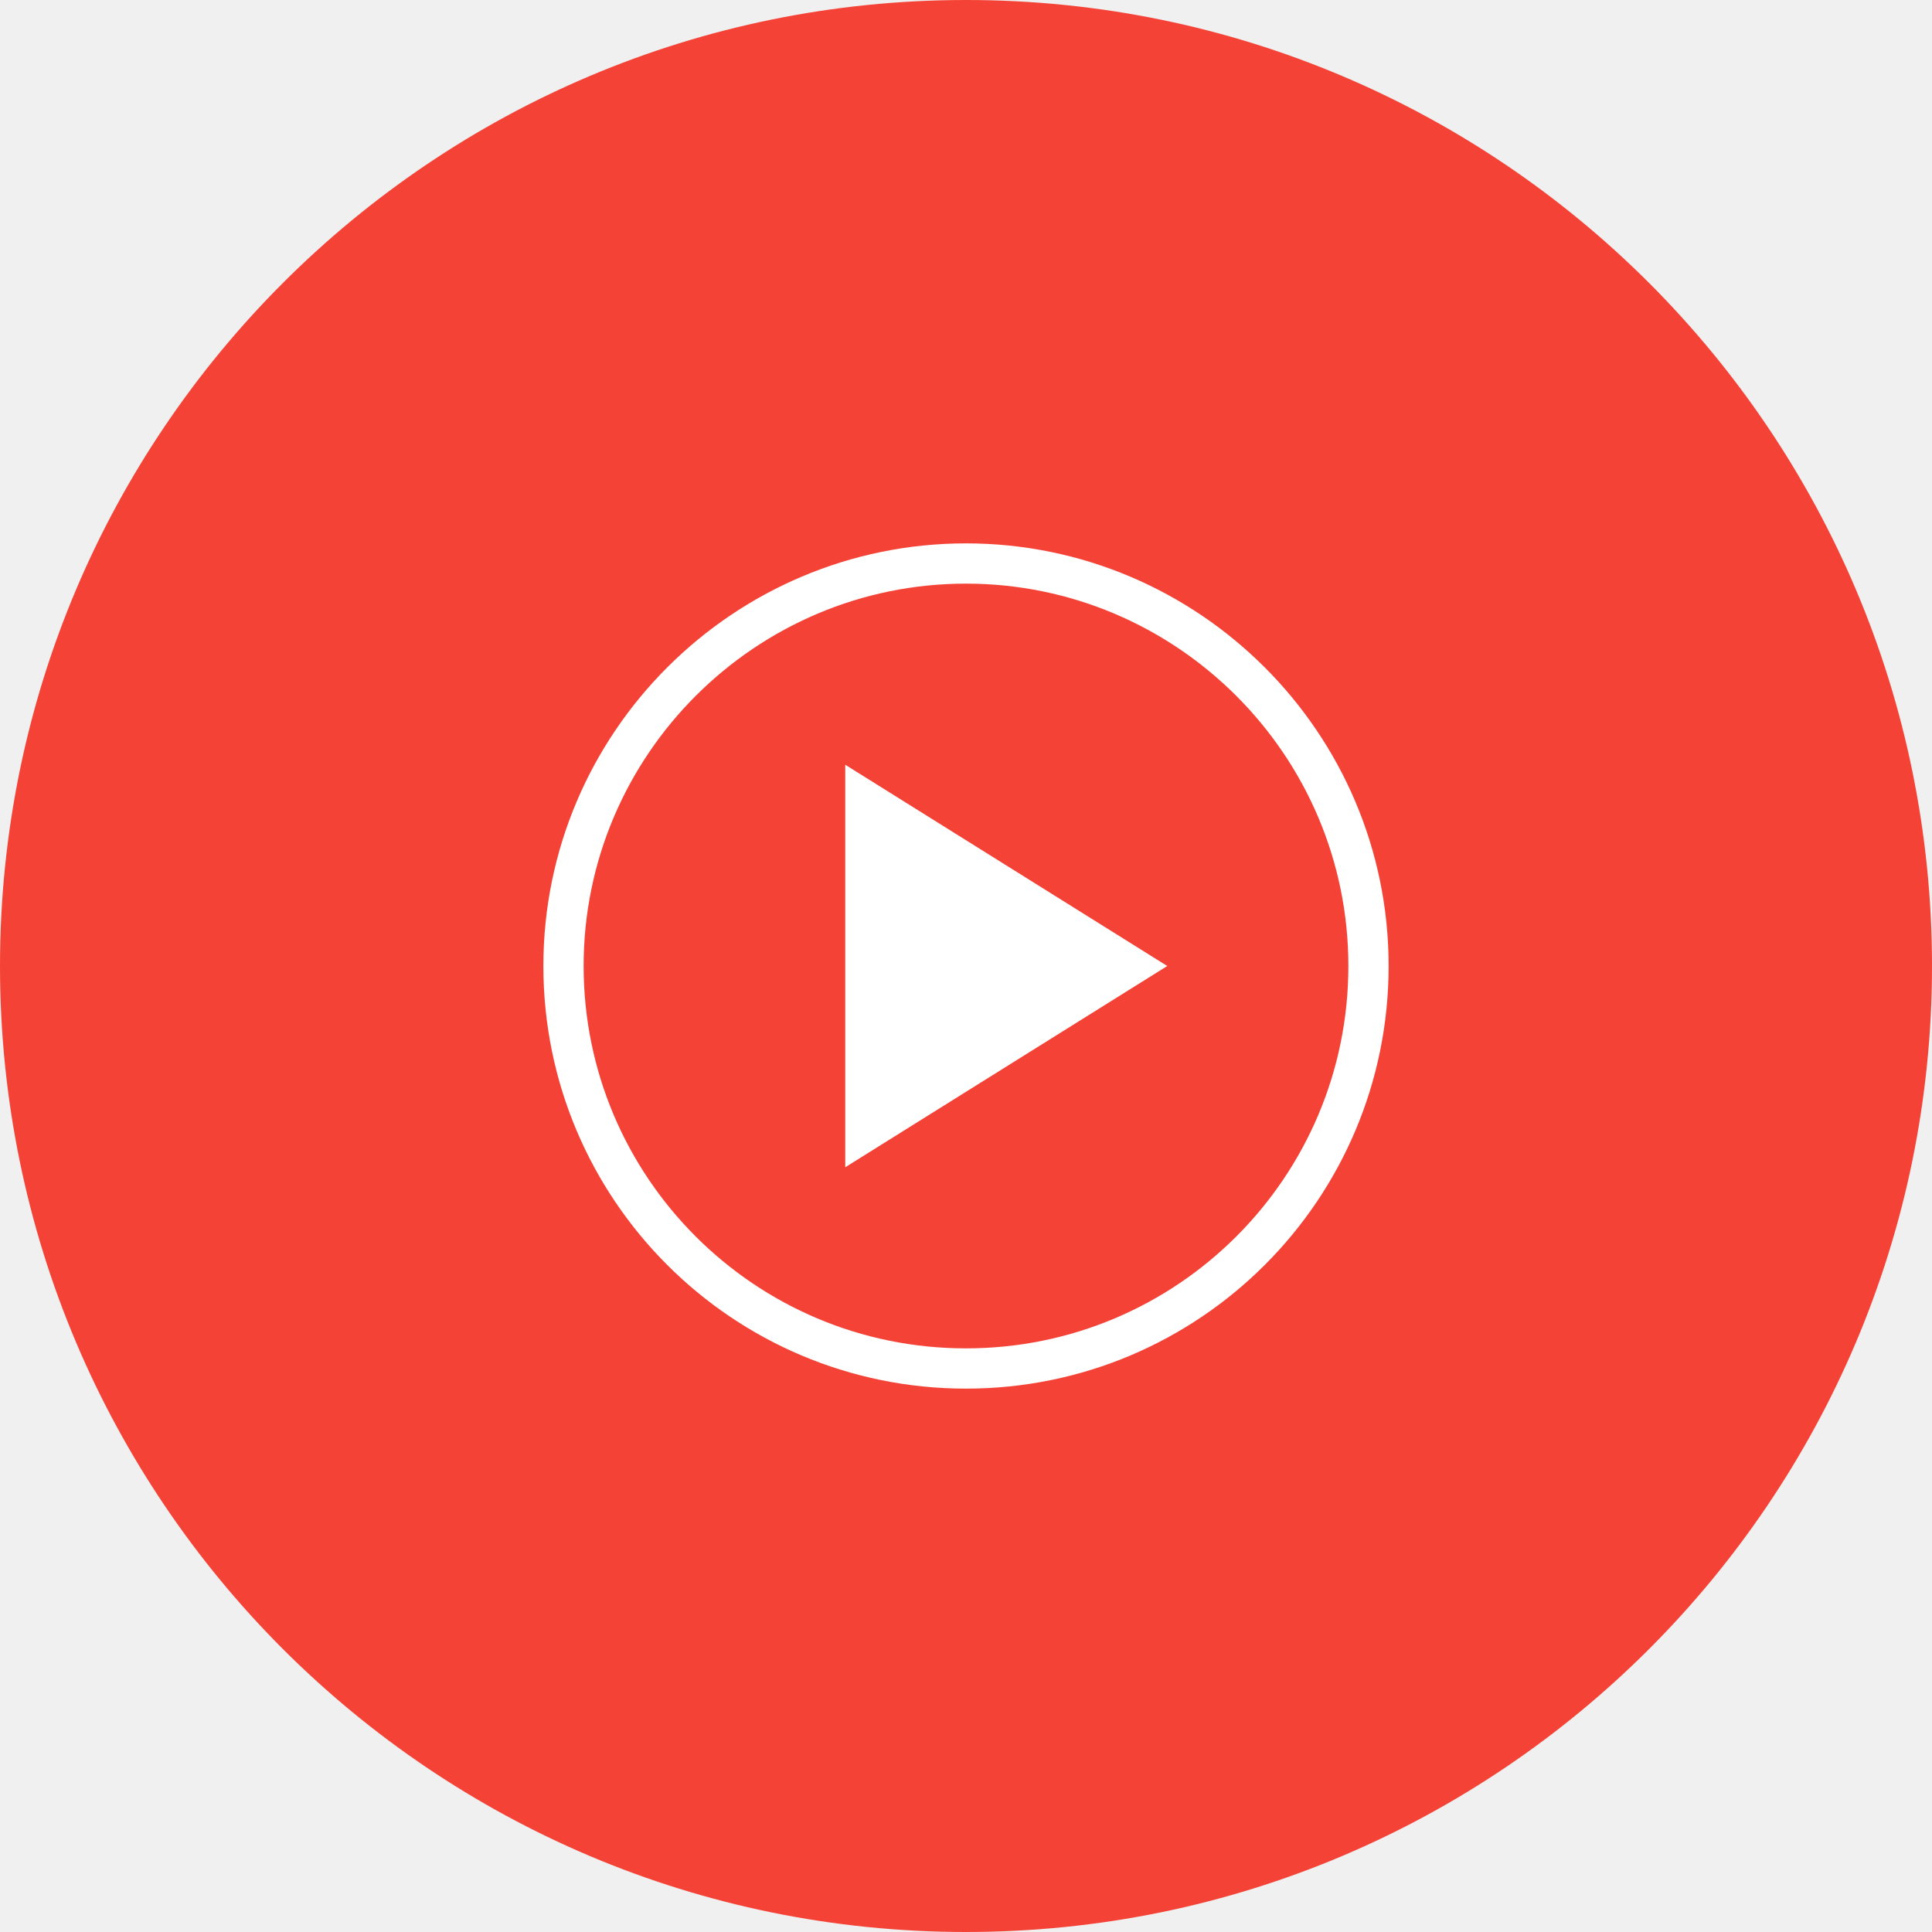
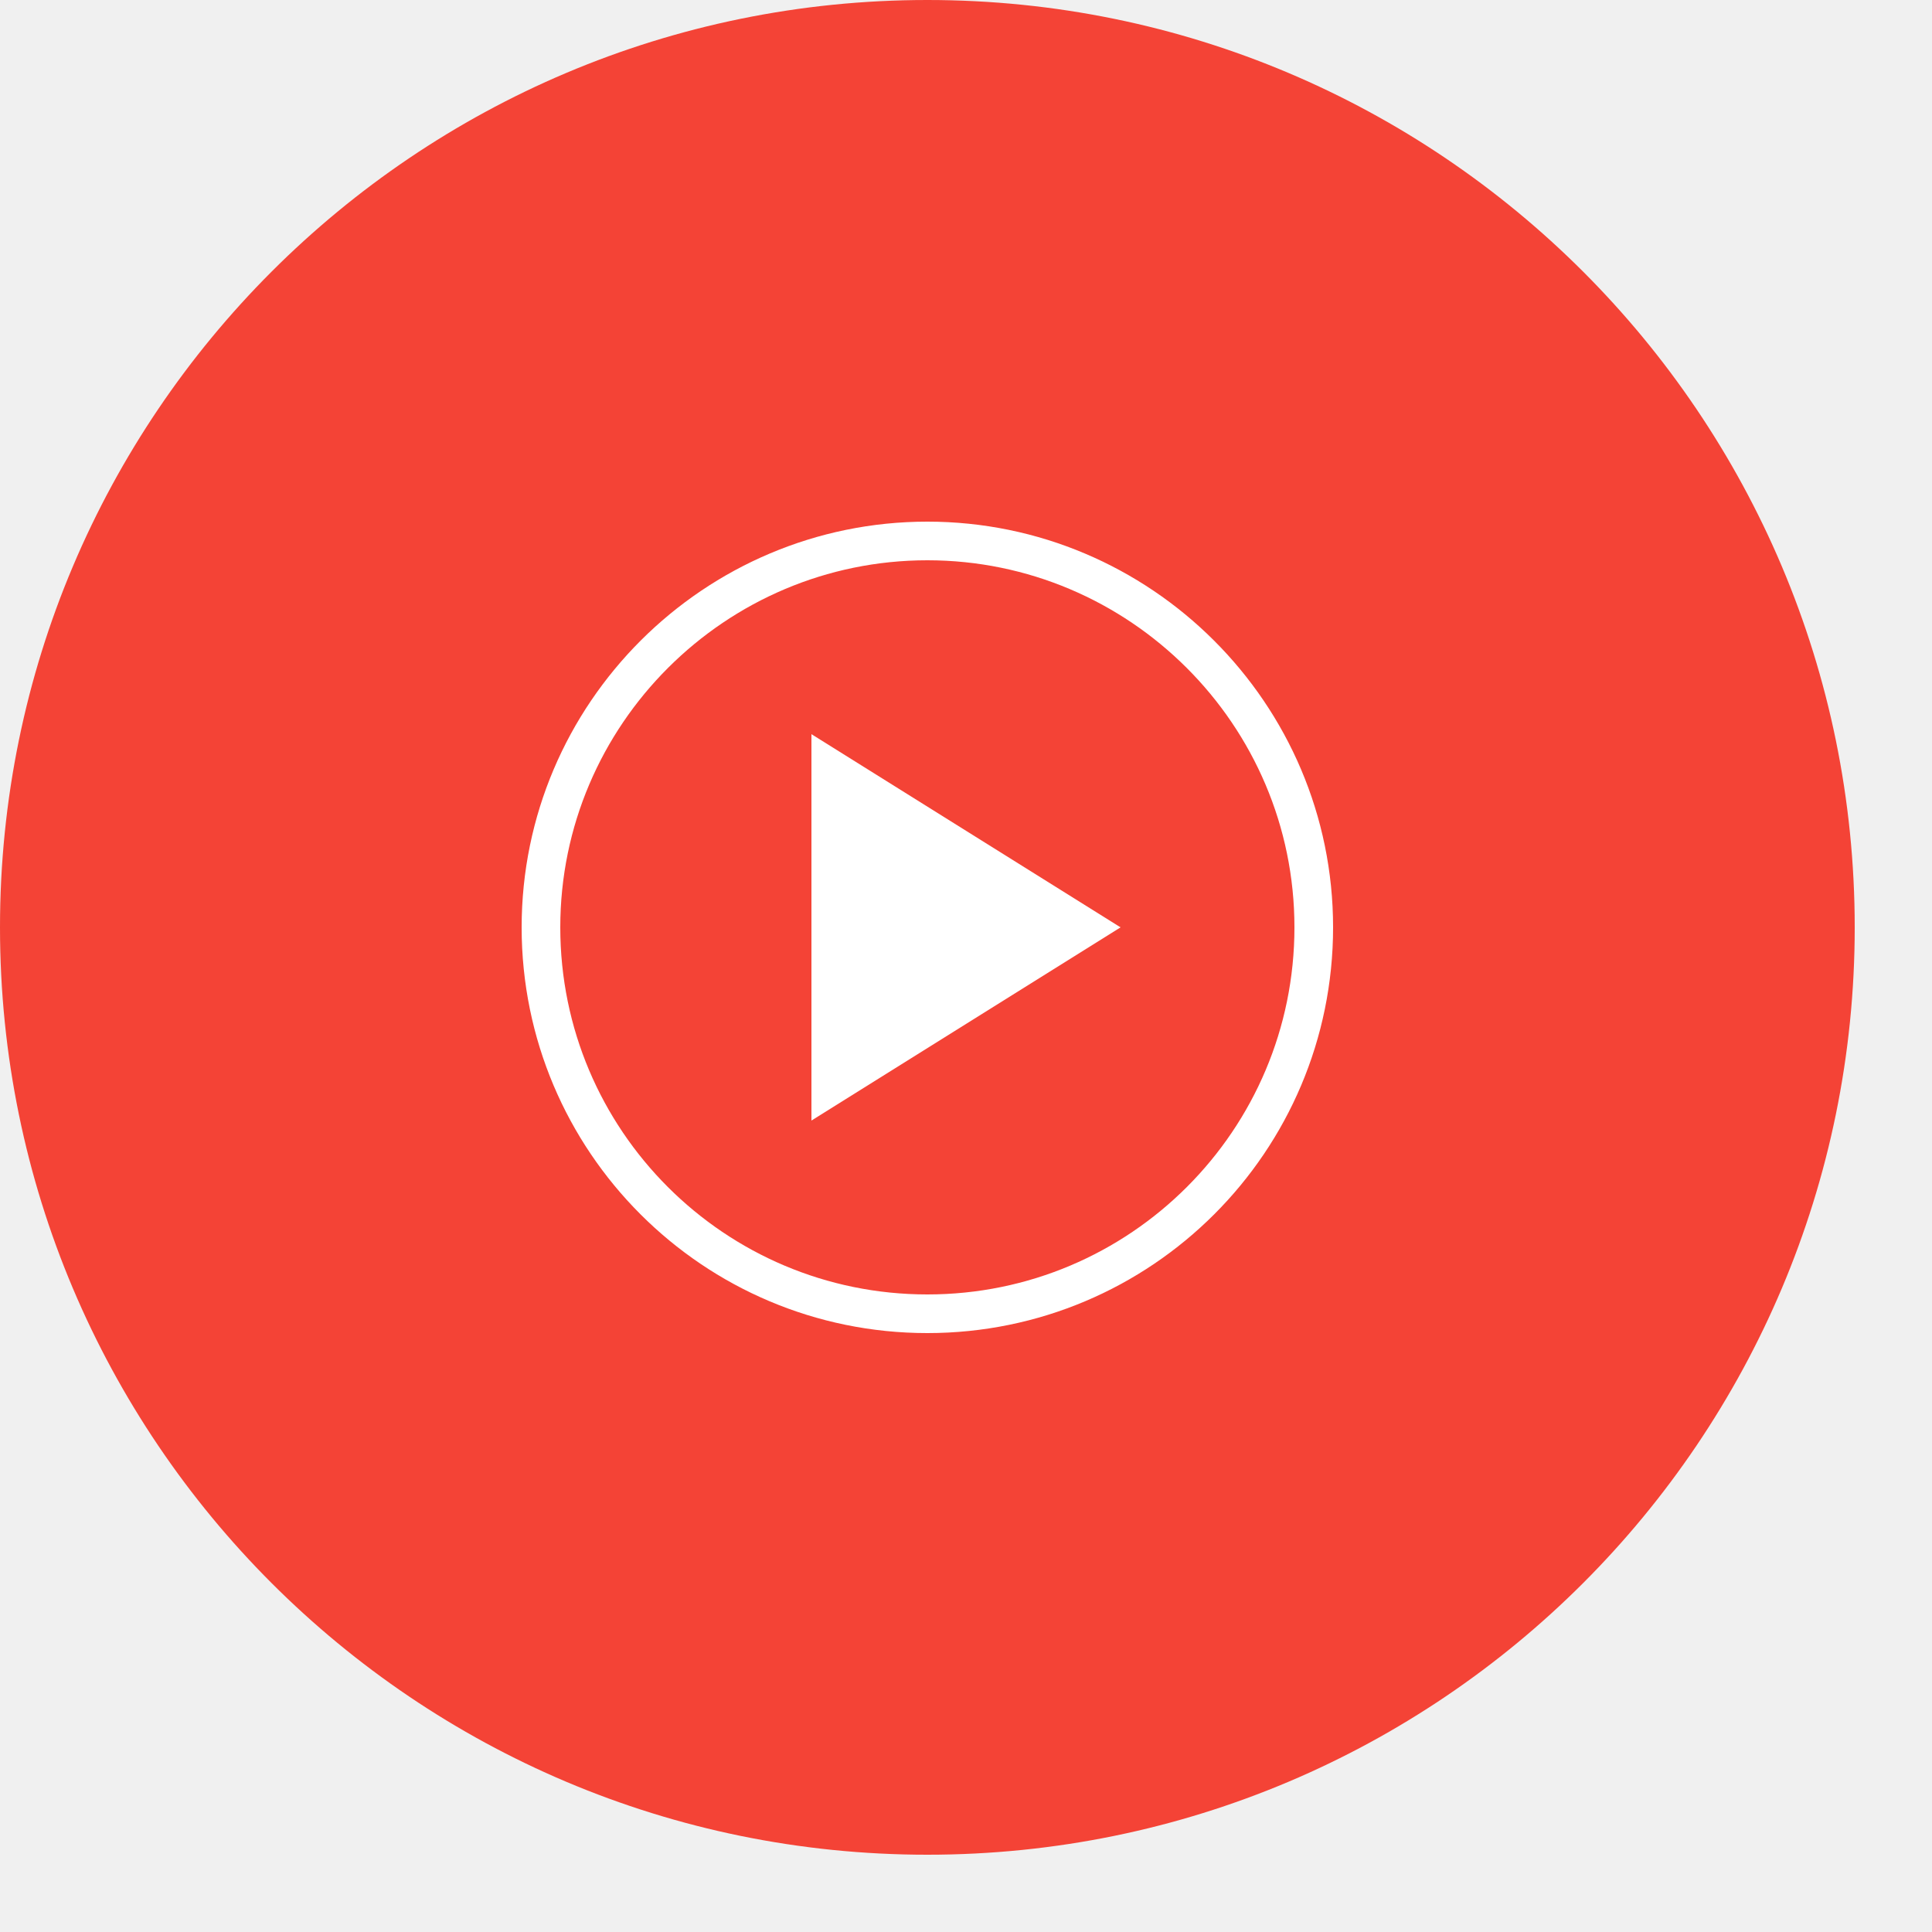
- <svg xmlns="http://www.w3.org/2000/svg" viewBox="0 0 48 48">
+ <svg xmlns="http://www.w3.org/2000/svg" viewBox="0 0 50 50">
  <circle cx="24" cy="24" r="24" fill="#f44336" />
  <path fill="#fff" d="m21 29 8-5-8-5z" />
  <path fill="none" stroke="#fff" stroke-miterlimit="10" d="M24 14c5.5 0 10 4.476 10 10s-4.476 10-10 10-10-4.476-10-10 4.5-10 10-10" />
</svg>
